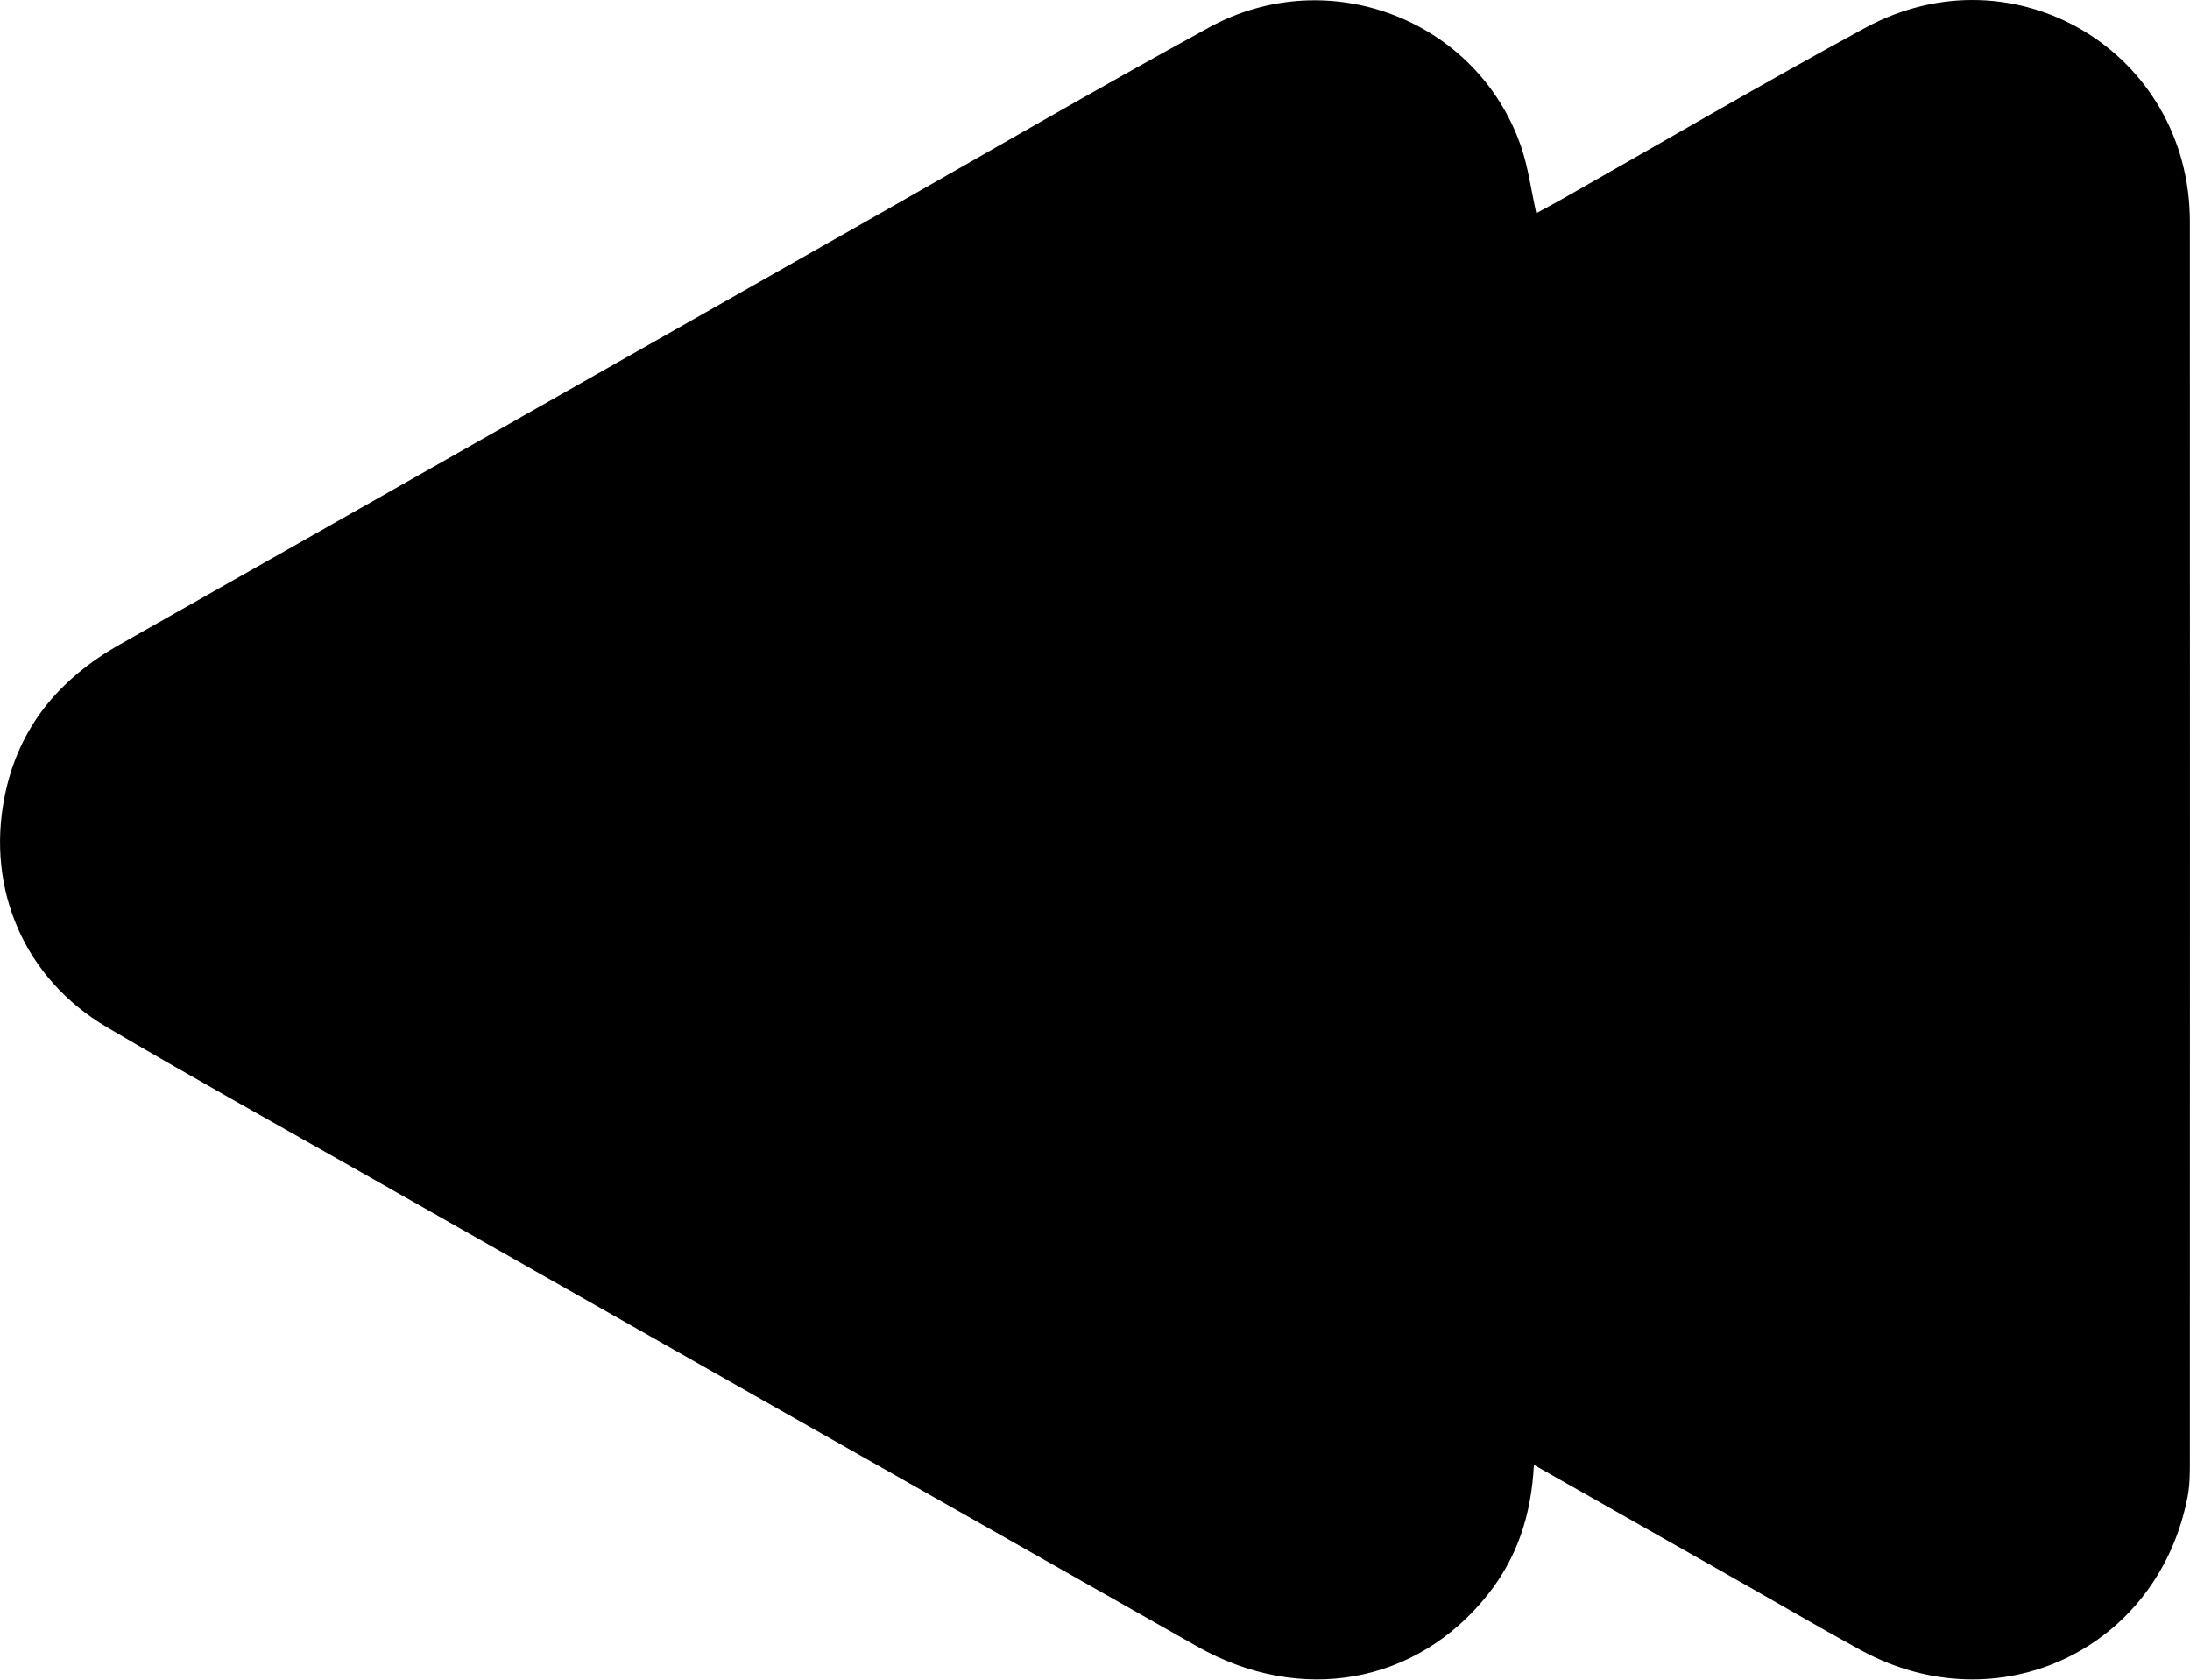
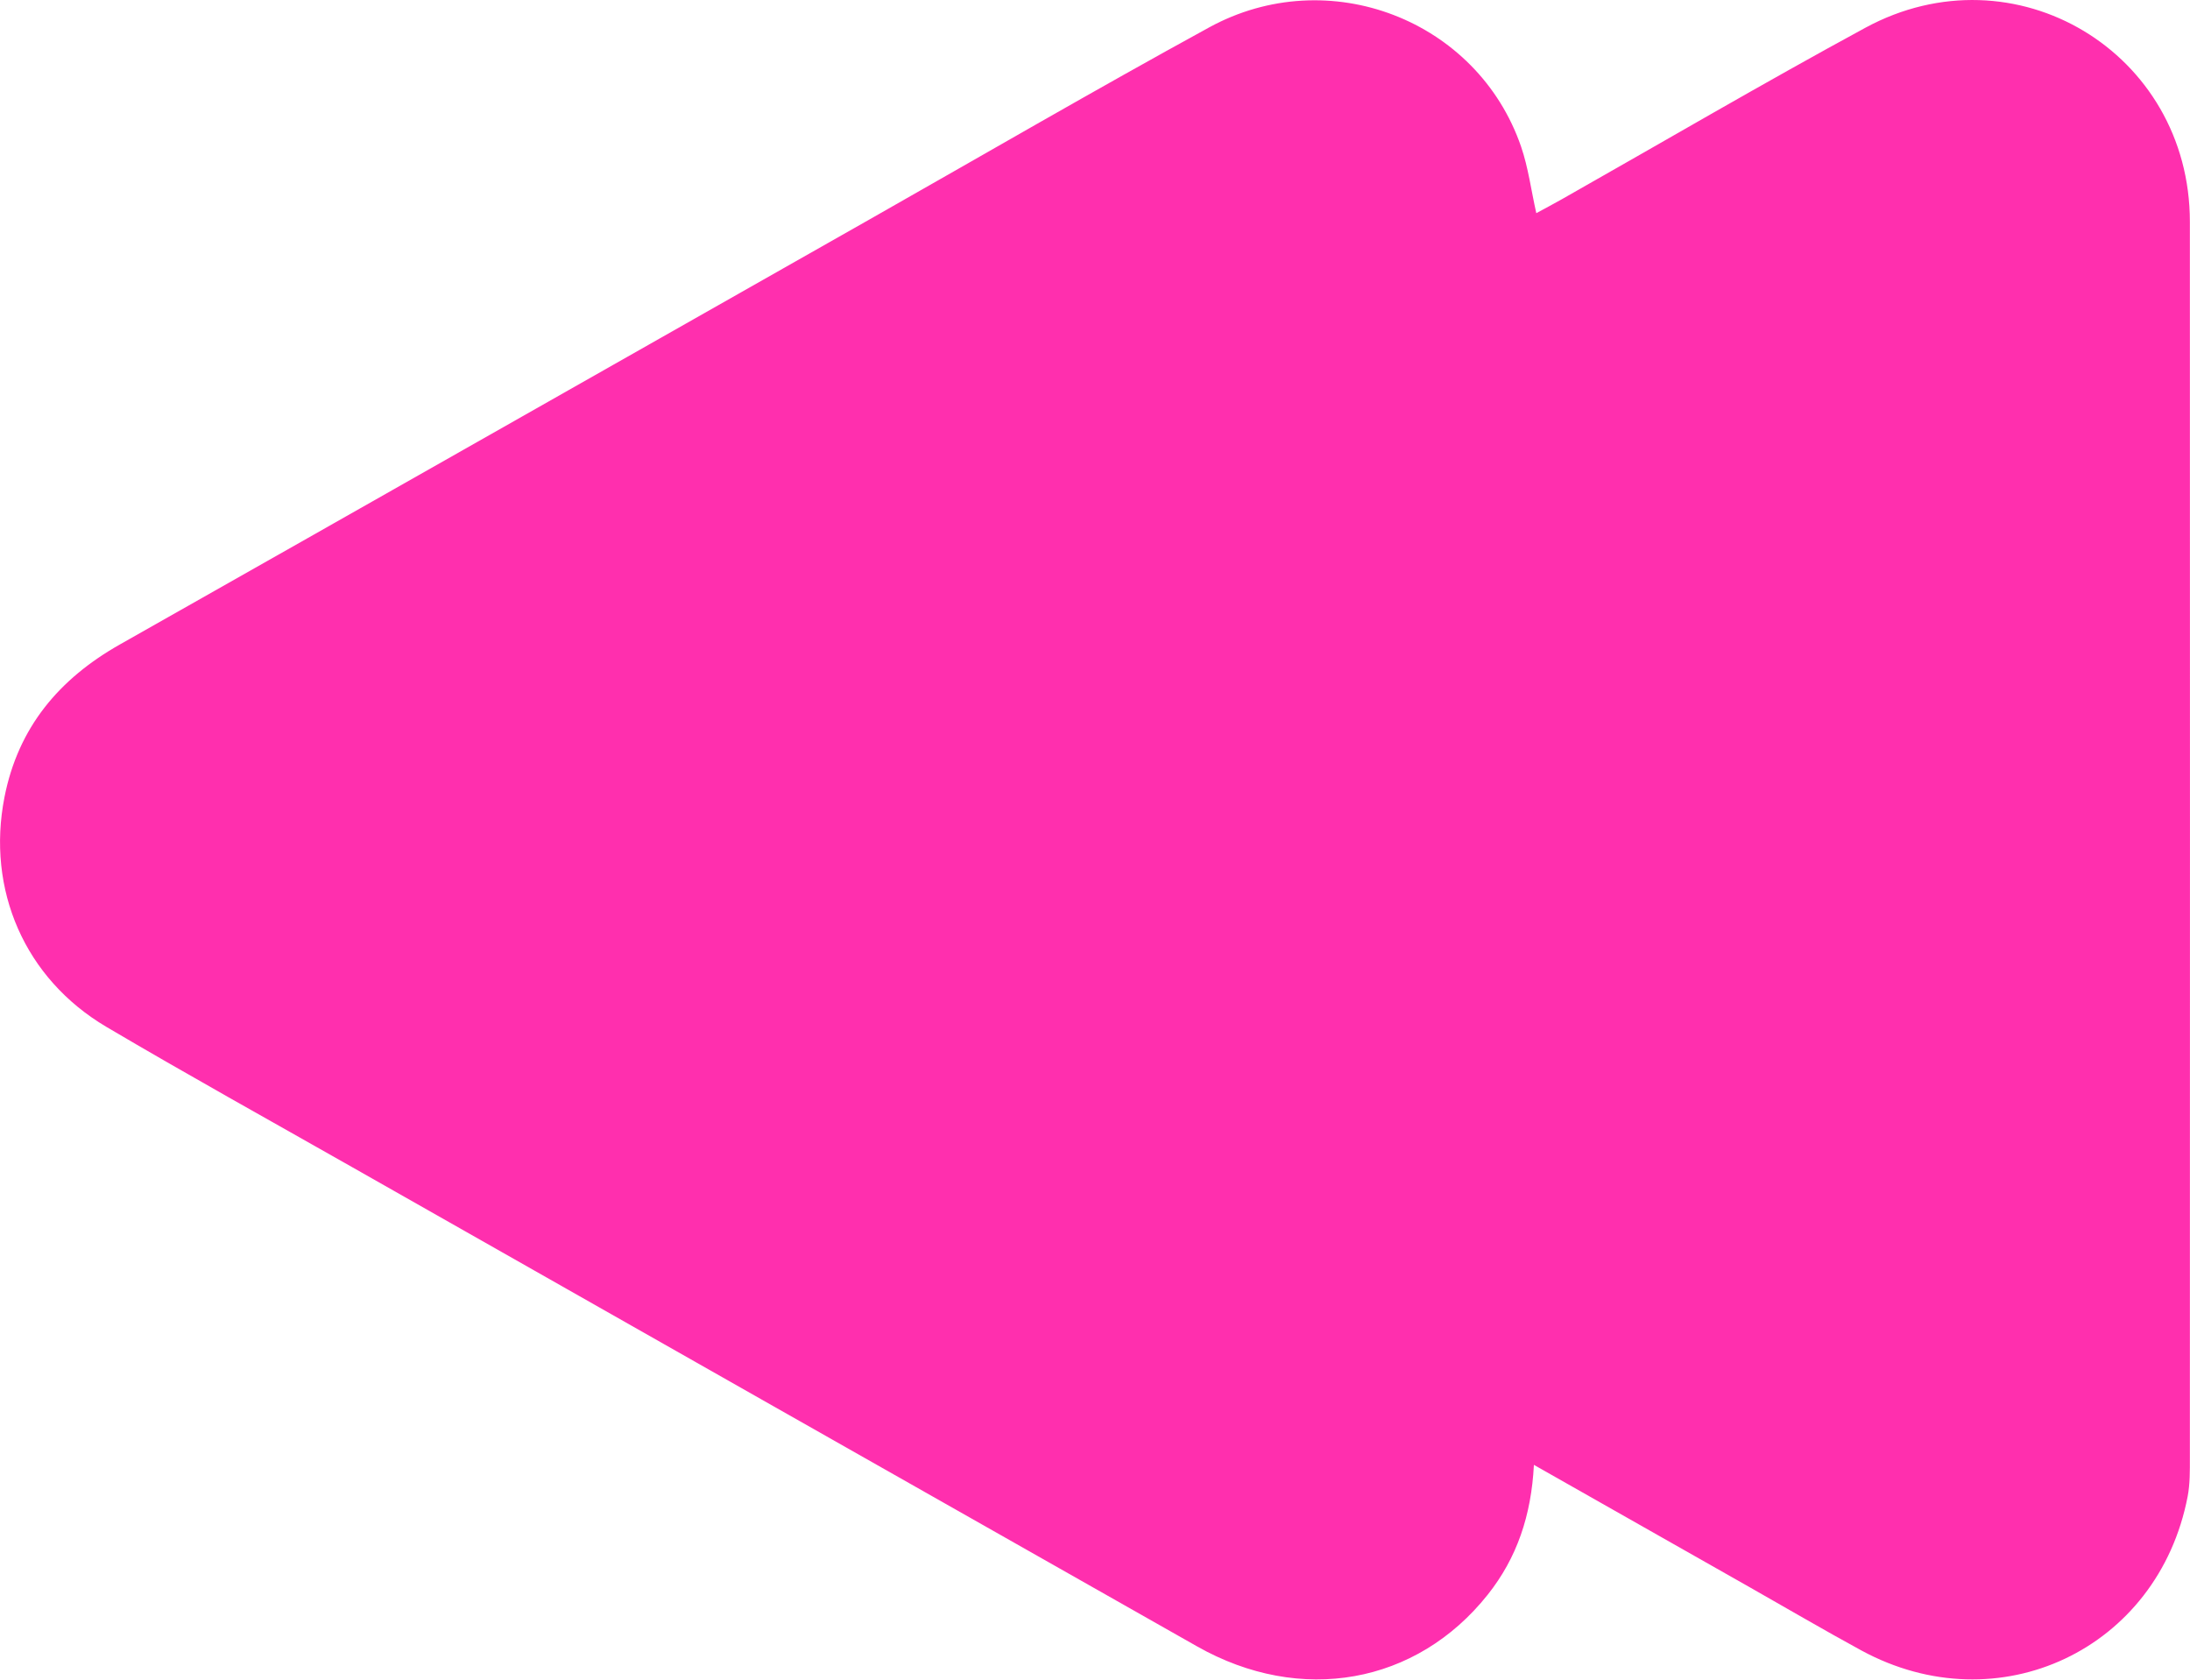
<svg xmlns="http://www.w3.org/2000/svg" viewBox="0 0 347.01 266.14">
+   <defs>
+     <style>.d{fill:#ff2fae;}</style>
+   </defs>
  <g id="a" />
  <g id="b">
    <g id="c">
-       <path d="M243.06,232.14c11.63,6.6,22.81,12.94,33.98,19.27,5.96,3.38,11.87,6.85,17.89,10.13,21.72,11.81,47.06-.16,51.71-24.41,.38-1.99,.35-4.07,.35-6.11,.02-65.29,.02-130.59,0-195.88,0-26.86-27.78-43.57-51.44-30.73-16.16,8.77-32.04,18.08-48.05,27.15-1.34,.76-2.71,1.48-4.07,2.22-.82-3.65-1.27-7.21-2.41-10.54-6.92-20.11-30.52-29.25-49.44-18.89-18.03,9.87-35.81,20.21-53.69,30.36C98.26,57.18,58.65,79.69,18.99,102.13c-9.63,5.45-16.11,13.15-18.28,24.19-2.88,14.66,3.19,28.76,16.17,36.42,12.84,7.58,25.88,14.81,38.84,22.17,44.65,25.34,89.29,50.69,133.96,75.99,16.42,9.3,34.78,5.99,46.05-8.19,4.64-5.84,6.91-12.57,7.32-20.57Z" />
+       <path class="d" d="M243.06,232.14c11.63,6.6,22.81,12.94,33.98,19.27,5.96,3.38,11.87,6.85,17.89,10.13,21.72,11.81,47.06-.16,51.71-24.41,.38-1.99,.35-4.07,.35-6.11,.02-65.29,.02-130.59,0-195.88,0-26.86-27.78-43.57-51.44-30.73-16.16,8.77-32.04,18.08-48.05,27.15-1.34,.76-2.71,1.48-4.07,2.22-.82-3.65-1.27-7.21-2.41-10.54-6.92-20.11-30.52-29.25-49.44-18.89-18.03,9.87-35.81,20.21-53.69,30.36C98.26,57.18,58.65,79.69,18.99,102.13c-9.63,5.45-16.11,13.15-18.28,24.19-2.88,14.66,3.19,28.76,16.17,36.42,12.84,7.58,25.88,14.81,38.84,22.17,44.65,25.34,89.29,50.69,133.96,75.99,16.42,9.3,34.78,5.99,46.05-8.19,4.64-5.84,6.91-12.57,7.32-20.57Z" />
    </g>
  </g>
</svg>
